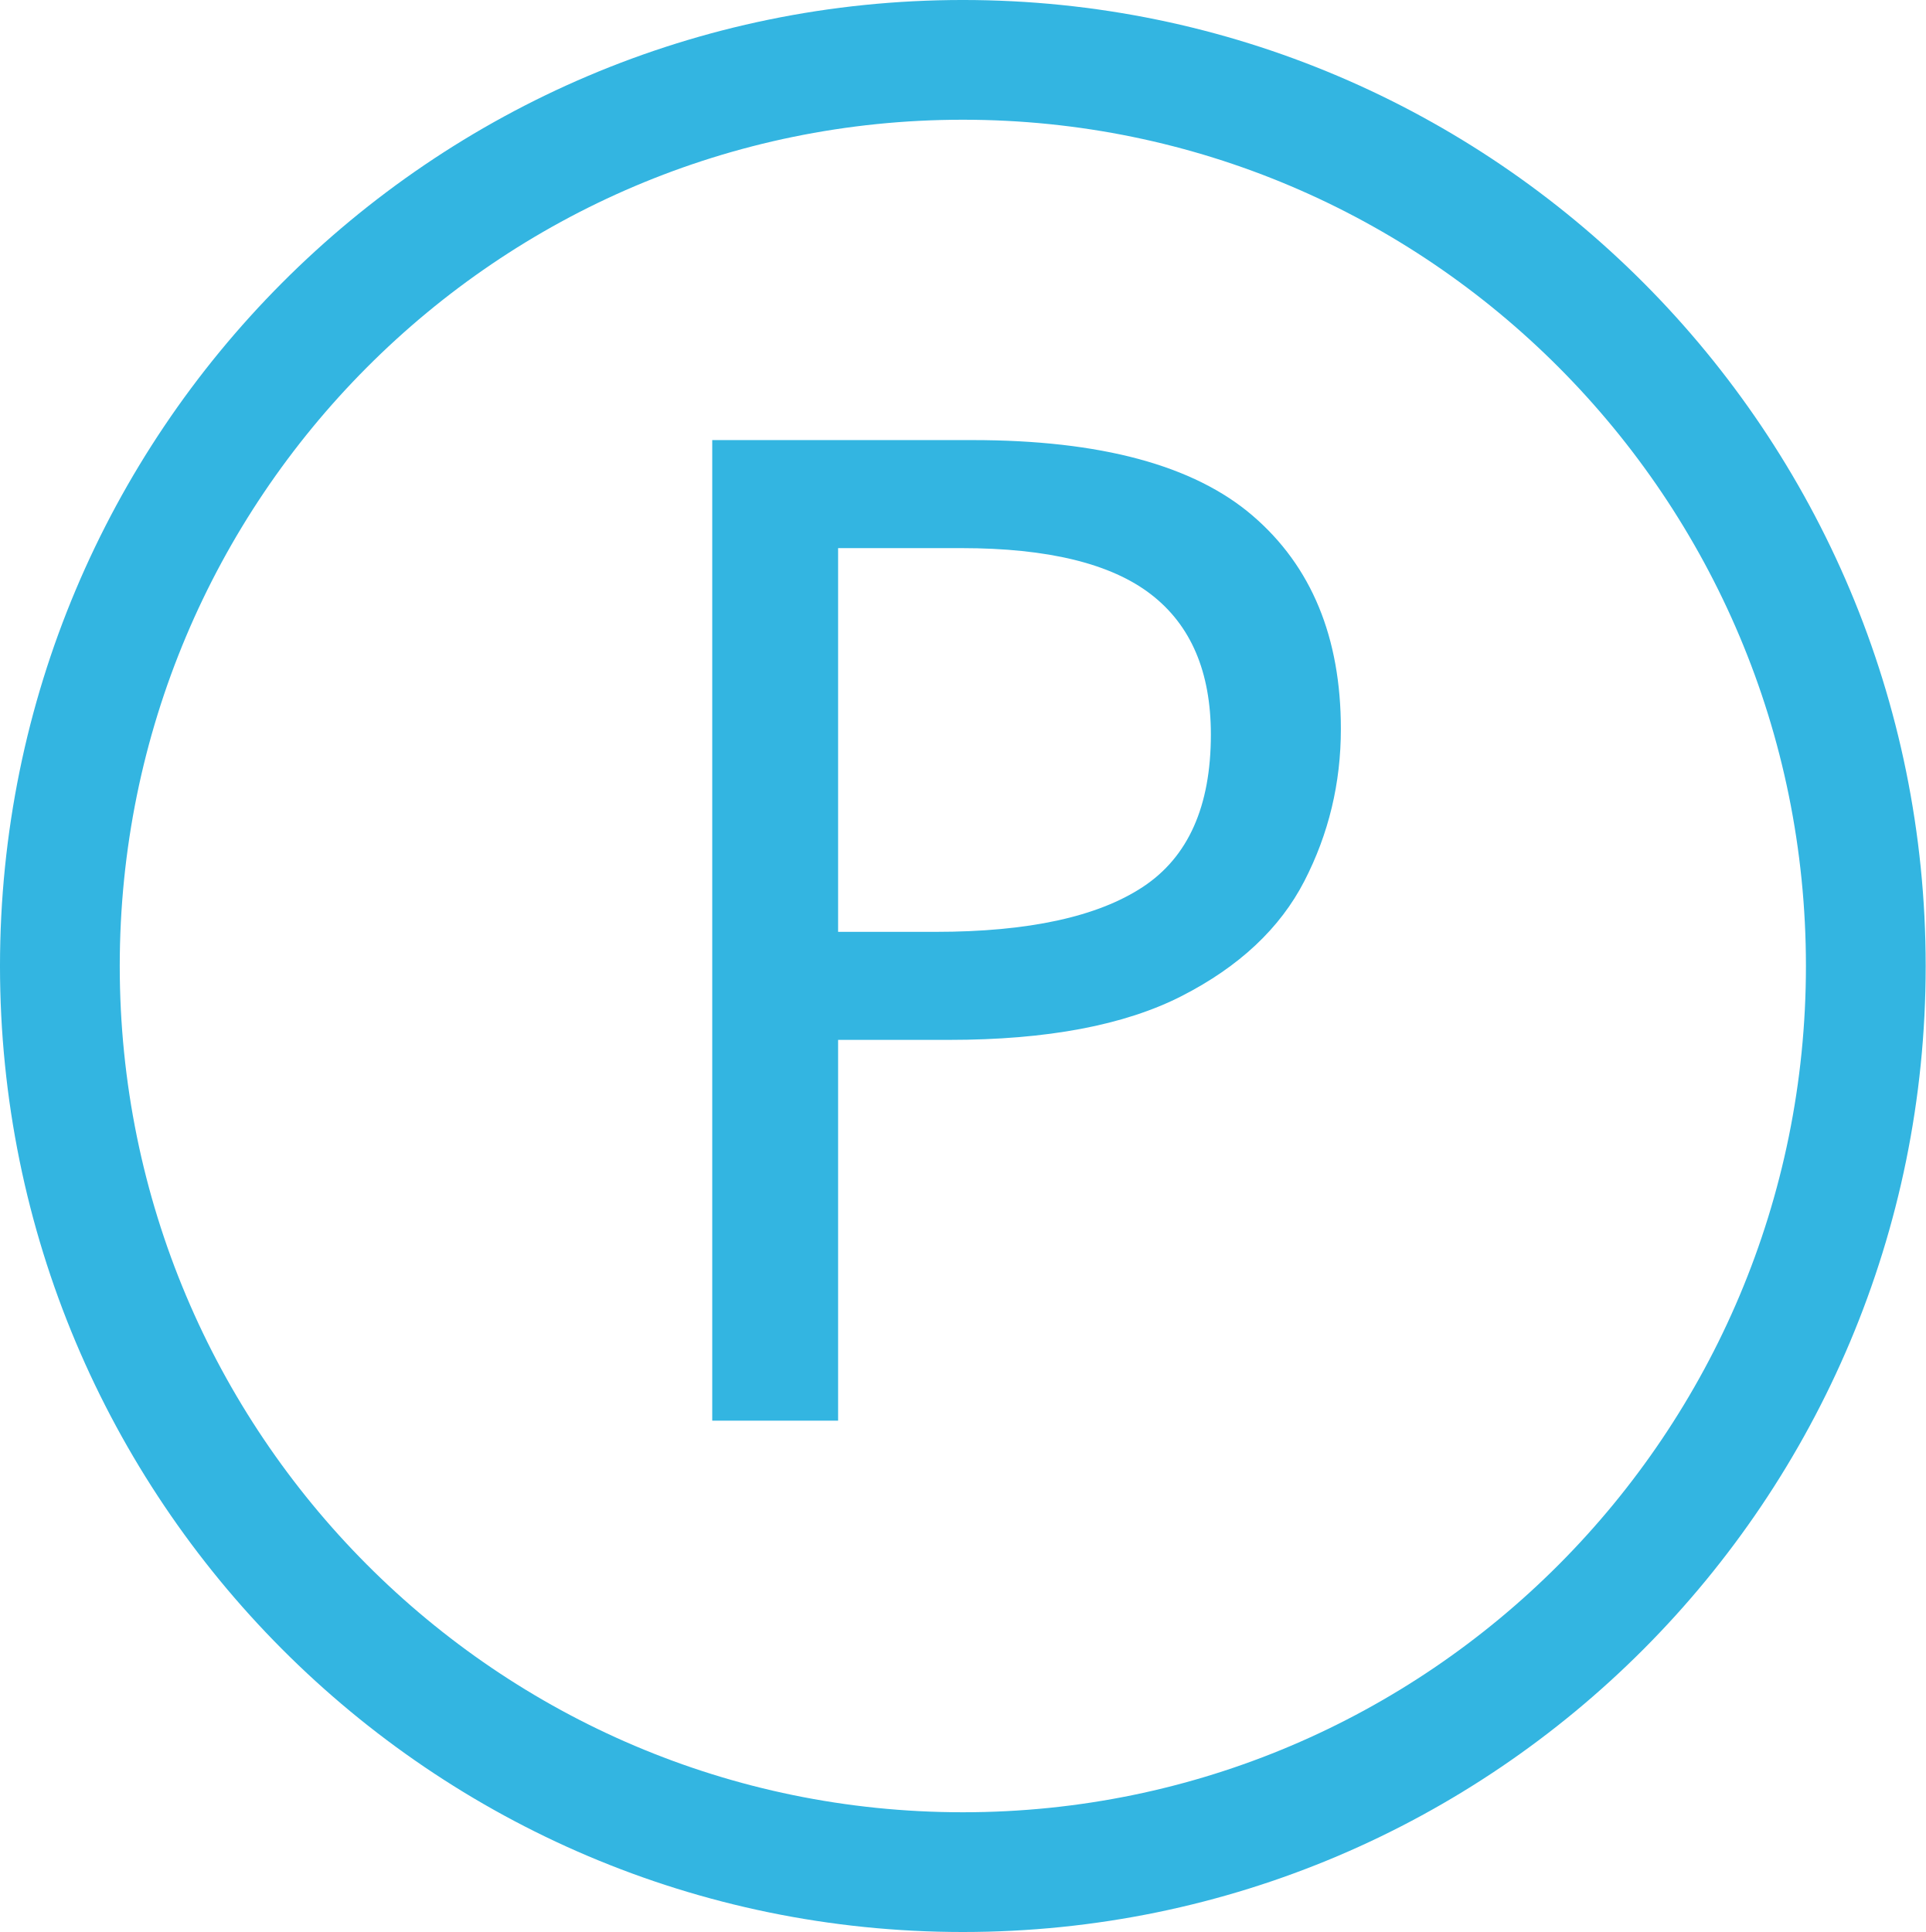
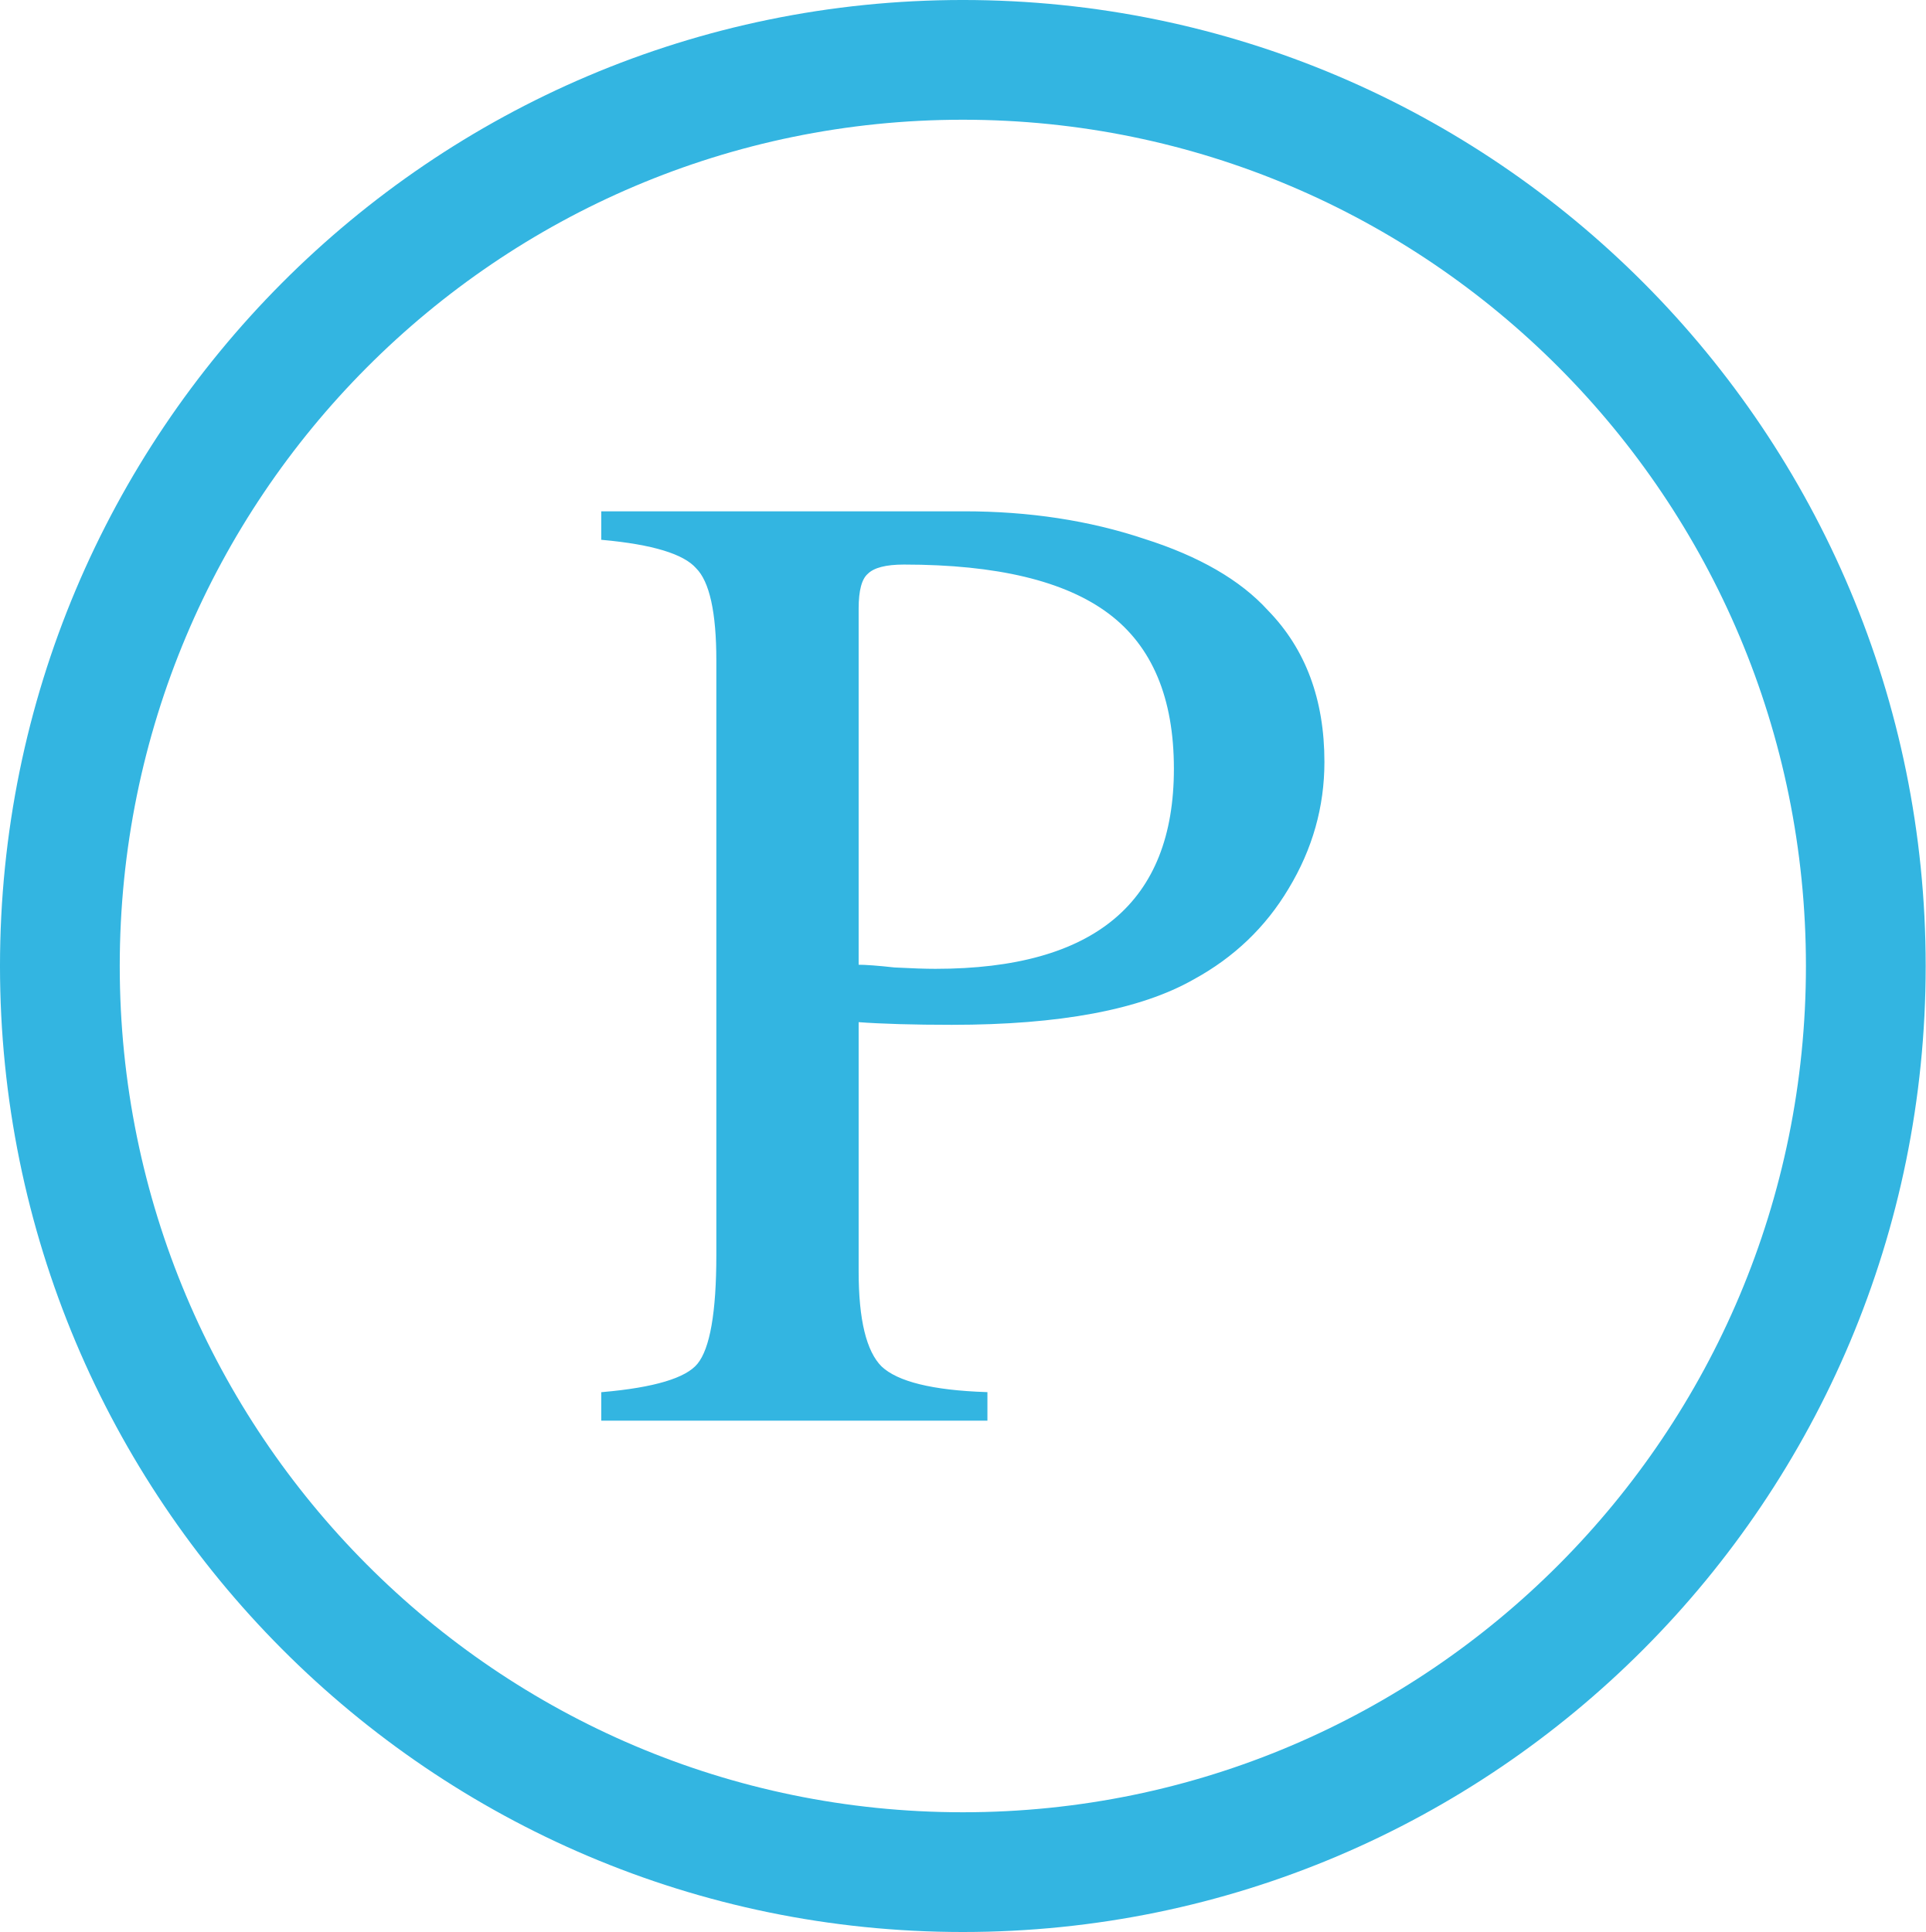
<svg xmlns="http://www.w3.org/2000/svg" width="198.357mm" height="199.026mm" viewBox="0 0 198.357 199.026" version="1.1" id="svg929">
  <defs id="defs926">
    <rect x="166.06" y="163.869" width="1057.139" height="935.283" id="rect5649" />
    <marker style="overflow:visible" id="SquareS" refX="0" refY="0" orient="auto">
      <path transform="scale(0.2)" style="fill:context-stroke;fill-rule:evenodd;stroke:context-stroke;stroke-width:1pt" d="M -5,-5 V 5 H 5 V -5 Z" id="path21818" />
    </marker>
    <marker style="overflow:visible" id="SquareL" refX="0" refY="0" orient="auto">
      <path transform="scale(0.8)" style="fill:context-stroke;fill-rule:evenodd;stroke:context-stroke;stroke-width:1pt" d="M -5,-5 V 5 H 5 V -5 Z" id="path21812" />
    </marker>
    <marker style="overflow:visible" id="DotM" refX="0" refY="0" orient="auto">
      <path transform="matrix(0.4,0,0,0.4,2.96,0.4)" style="fill:context-stroke;fill-rule:evenodd;stroke:context-stroke;stroke-width:1pt" d="m -2.5,-1 c 0,2.76 -2.24,5 -5,5 -2.76,0 -5,-2.24 -5,-5 0,-2.76 2.24,-5 5,-5 2.76,0 5,2.24 5,5 z" id="path21806" />
    </marker>
    <marker style="overflow:visible" id="Arrow1Lstart" refX="0" refY="0" orient="auto">
      <path transform="matrix(0.8,0,0,0.8,10,0)" style="fill:context-stroke;fill-rule:evenodd;stroke:context-stroke;stroke-width:1pt" d="M 0,0 5,-5 -12.5,0 5,5 Z" id="path21742" />
    </marker>
    <marker style="overflow:visible" id="DotL" refX="0" refY="0" orient="auto">
      <path transform="matrix(0.8,0,0,0.8,5.92,0.8)" style="fill:context-stroke;fill-rule:evenodd;stroke:context-stroke;stroke-width:1pt" d="m -2.5,-1 c 0,2.76 -2.24,5 -5,5 -2.76,0 -5,-2.24 -5,-5 0,-2.76 2.24,-5 5,-5 2.76,0 5,2.24 5,5 z" id="path21803" />
    </marker>
    <marker style="overflow:visible" id="DiamondLend" refX="0" refY="0" orient="auto">
      <path transform="matrix(0.8,0,0,0.8,-5.6,0)" style="fill:context-stroke;fill-rule:evenodd;stroke:context-stroke;stroke-width:1pt" d="M 0,-7.071 -7.071,0 0,7.071 7.071,0 Z" id="path21839" />
    </marker>
    <rect x="198.282" y="232.52" width="417.739" height="273.027" id="rect5670" />
    <rect x="198.282" y="232.52" width="417.739" height="273.027" id="rect5670-6" />
  </defs>
  <g id="layer1" transform="translate(23.65513,22.9686)">
    <ellipse style="fill:none;stroke:#33b5e1;stroke-width:12.335;stroke-miterlimit:4;stroke-dasharray:none;stroke-opacity:1" id="path1012-5" cx="75.523" cy="76.544" rx="93.011" ry="93.346" />
-     <text xml:space="preserve" transform="matrix(0.2645833,0,0,0.2645833,-7.783703,-38.44271)" id="text5647" style="font-style:normal;font-variant:normal;font-weight:normal;font-stretch:normal;font-size:533.333px;line-height:1.25;font-family:Norasi;-inkscape-font-specification:Norasi;letter-spacing:0px;word-spacing:0px;white-space:pre;shape-inside:url(#rect5649);stroke:#33b5e1;stroke-opacity:1;fill:#33b5e1;fill-opacity:1">
-       <tspan x="166.061" y="611.13" id="tspan30862">P</tspan>
-     </text>
+     <g aria-label="P" transform="matrix(0.2645833,0,0,0.2645833,-7.783703,-38.44271)" id="text5647" style="font-size:533.333px;line-height:1.25;font-family:Norasi;-inkscape-font-specification:Norasi;letter-spacing:0px;word-spacing:0px;white-space:pre;shape-inside:url(#rect5649);fill:#33b5e1;stroke:#33b5e1">
+       <path d="m 273.794,455.93 v 97.6 q 0,28.267 9.067,37.333 9.6,9.067 41.067,10.133 v 10.133 H 174.594 v -10.133 q 30.4,-2.667 37.333,-11.2 7.467,-9.067 7.467,-42.667 V 315.664 q 0,-28.267 -8,-36.267 -7.467,-8.533 -36.8,-11.2 v -10.133 h 140.8 q 37.867,0 69.867,10.667 32,10.133 48,27.733 21.867,22.4 21.867,58.667 0,26.133 -13.867,49.067 -13.333,22.4 -36.8,35.2 -30.933,17.6 -93.867,17.6 -22.4,0 -36.8,-1.067 z m 0,-160.533 v 139.2 q 4.8,0 14.4,1.067 10.133,0.533 16,0.533 93.333,0 93.333,-78.4 0,-41.6 -25.6,-60.8 -25.6,-19.2 -80,-19.2 -10.667,0 -14.4,3.733 -3.733,3.2 -3.733,13.867 z" id="path6541" />
+     </g>
  </g>
</svg>
